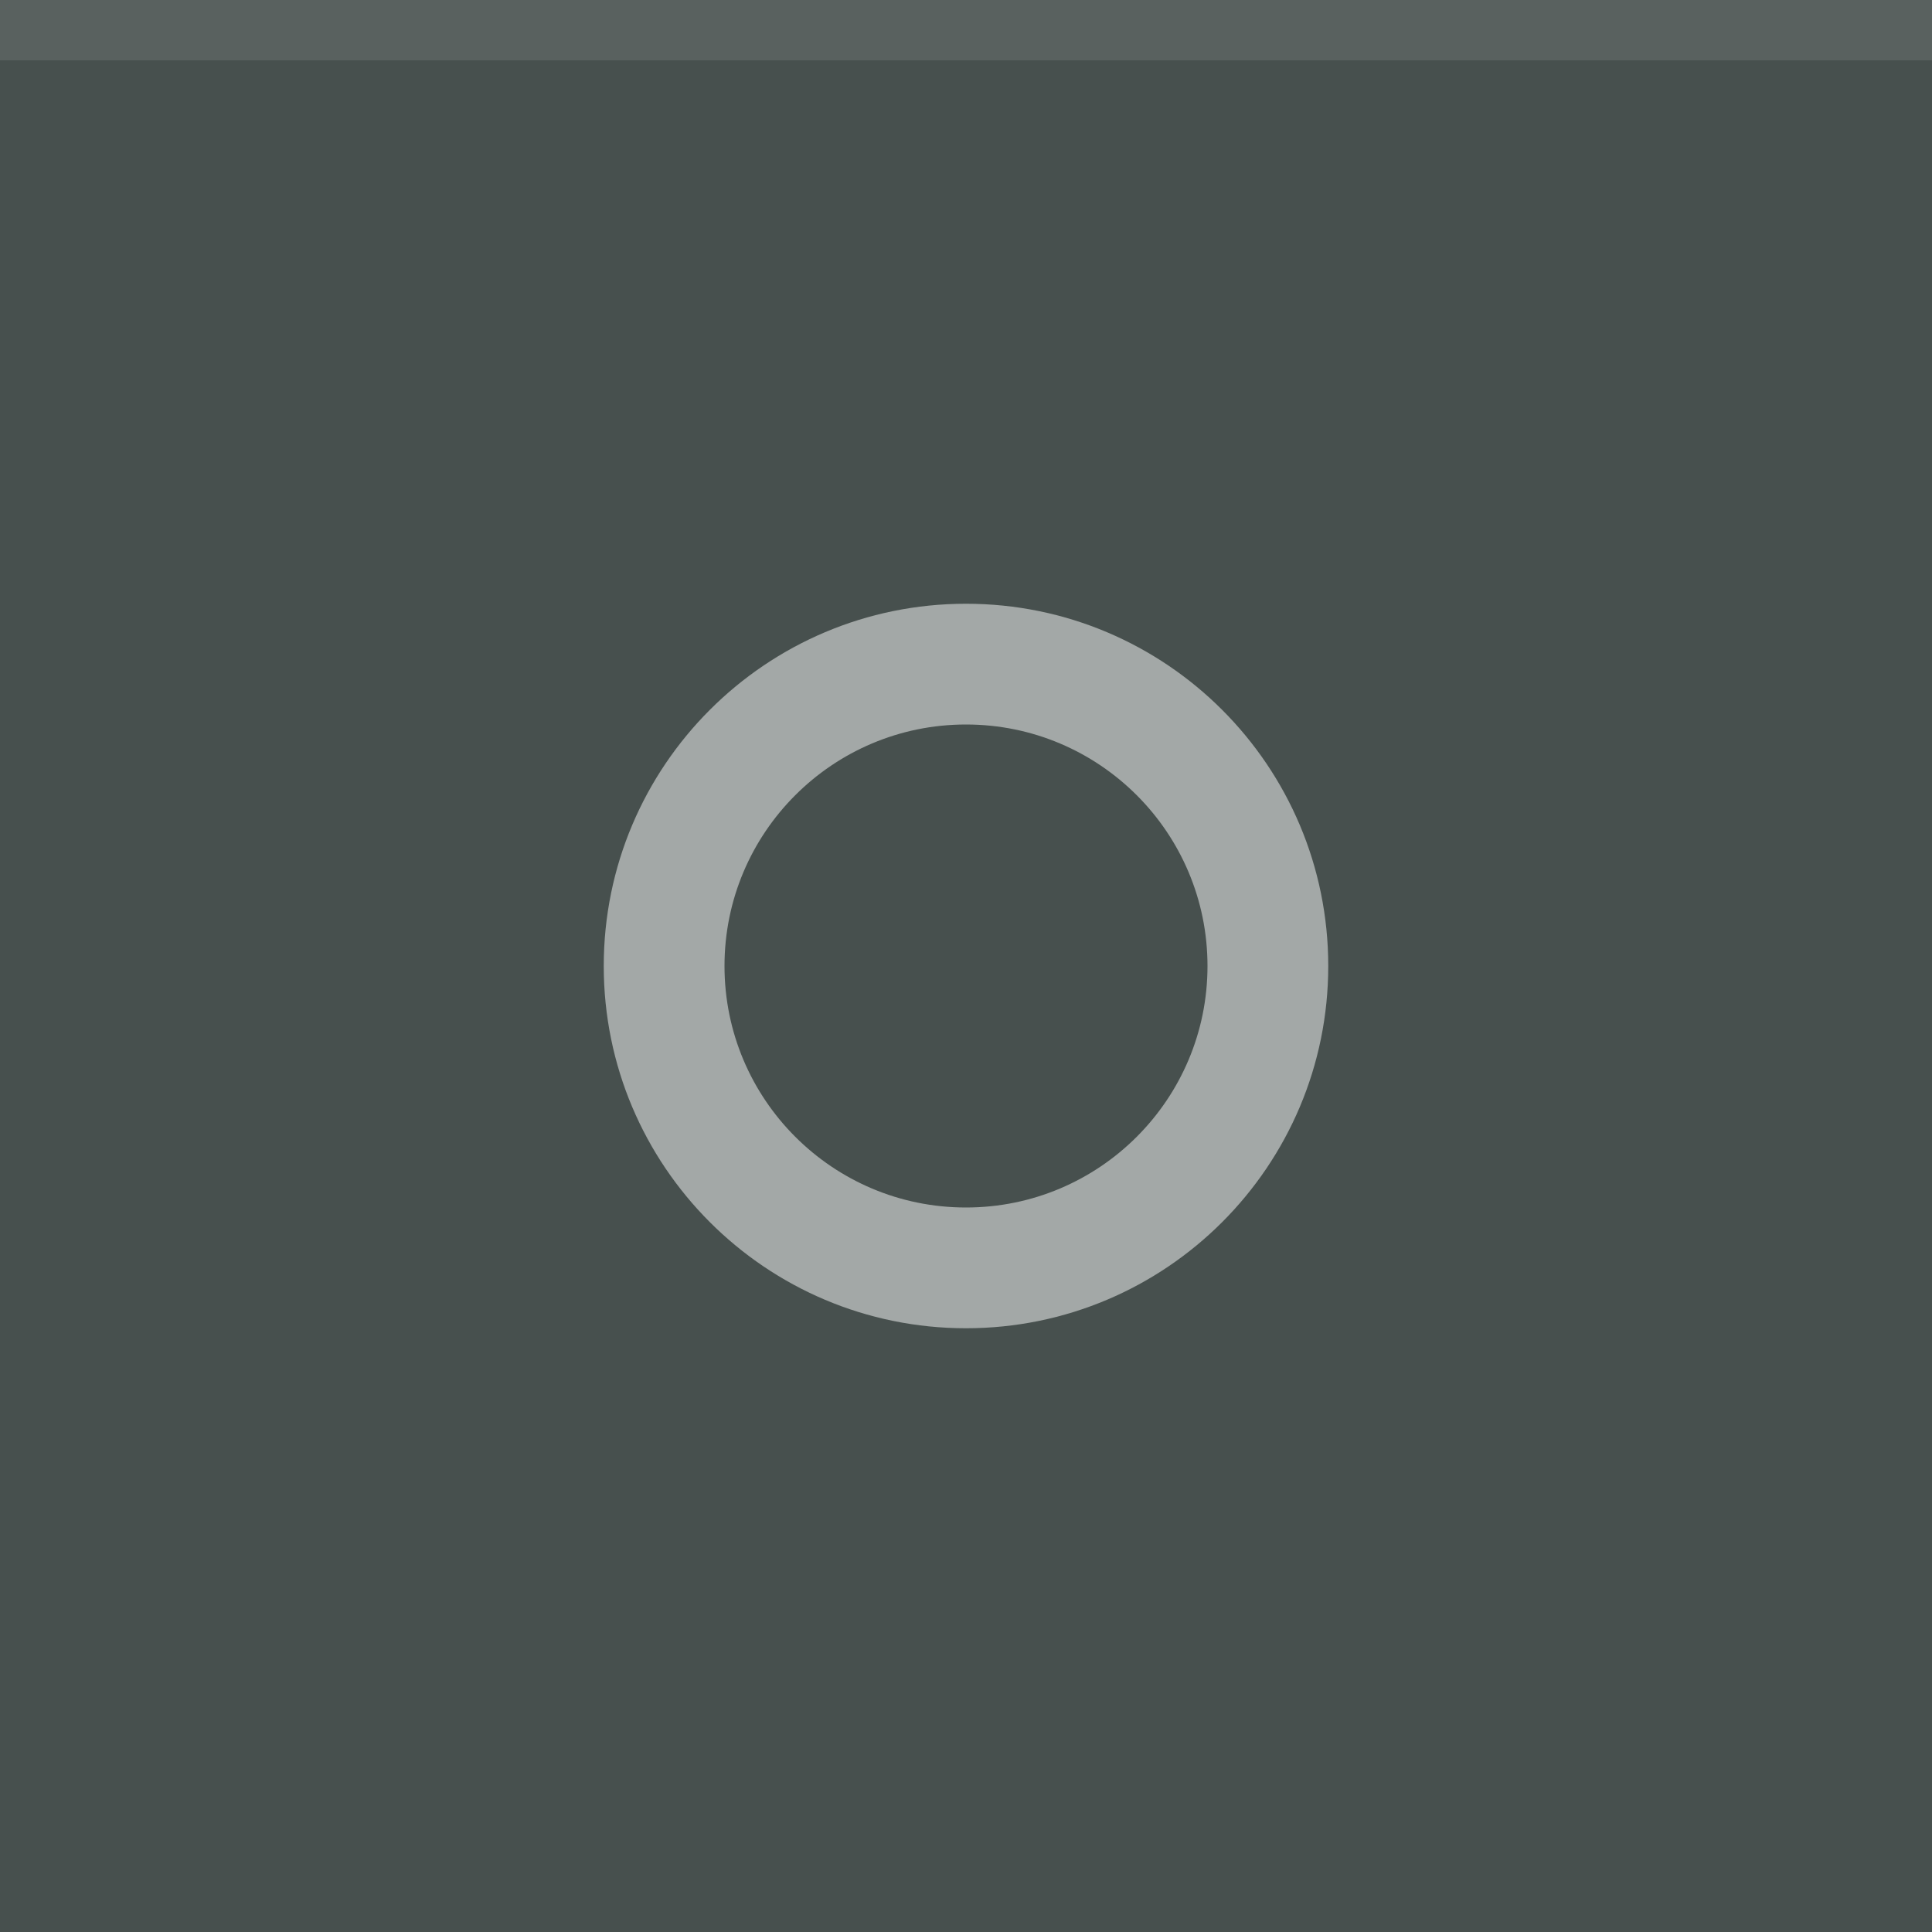
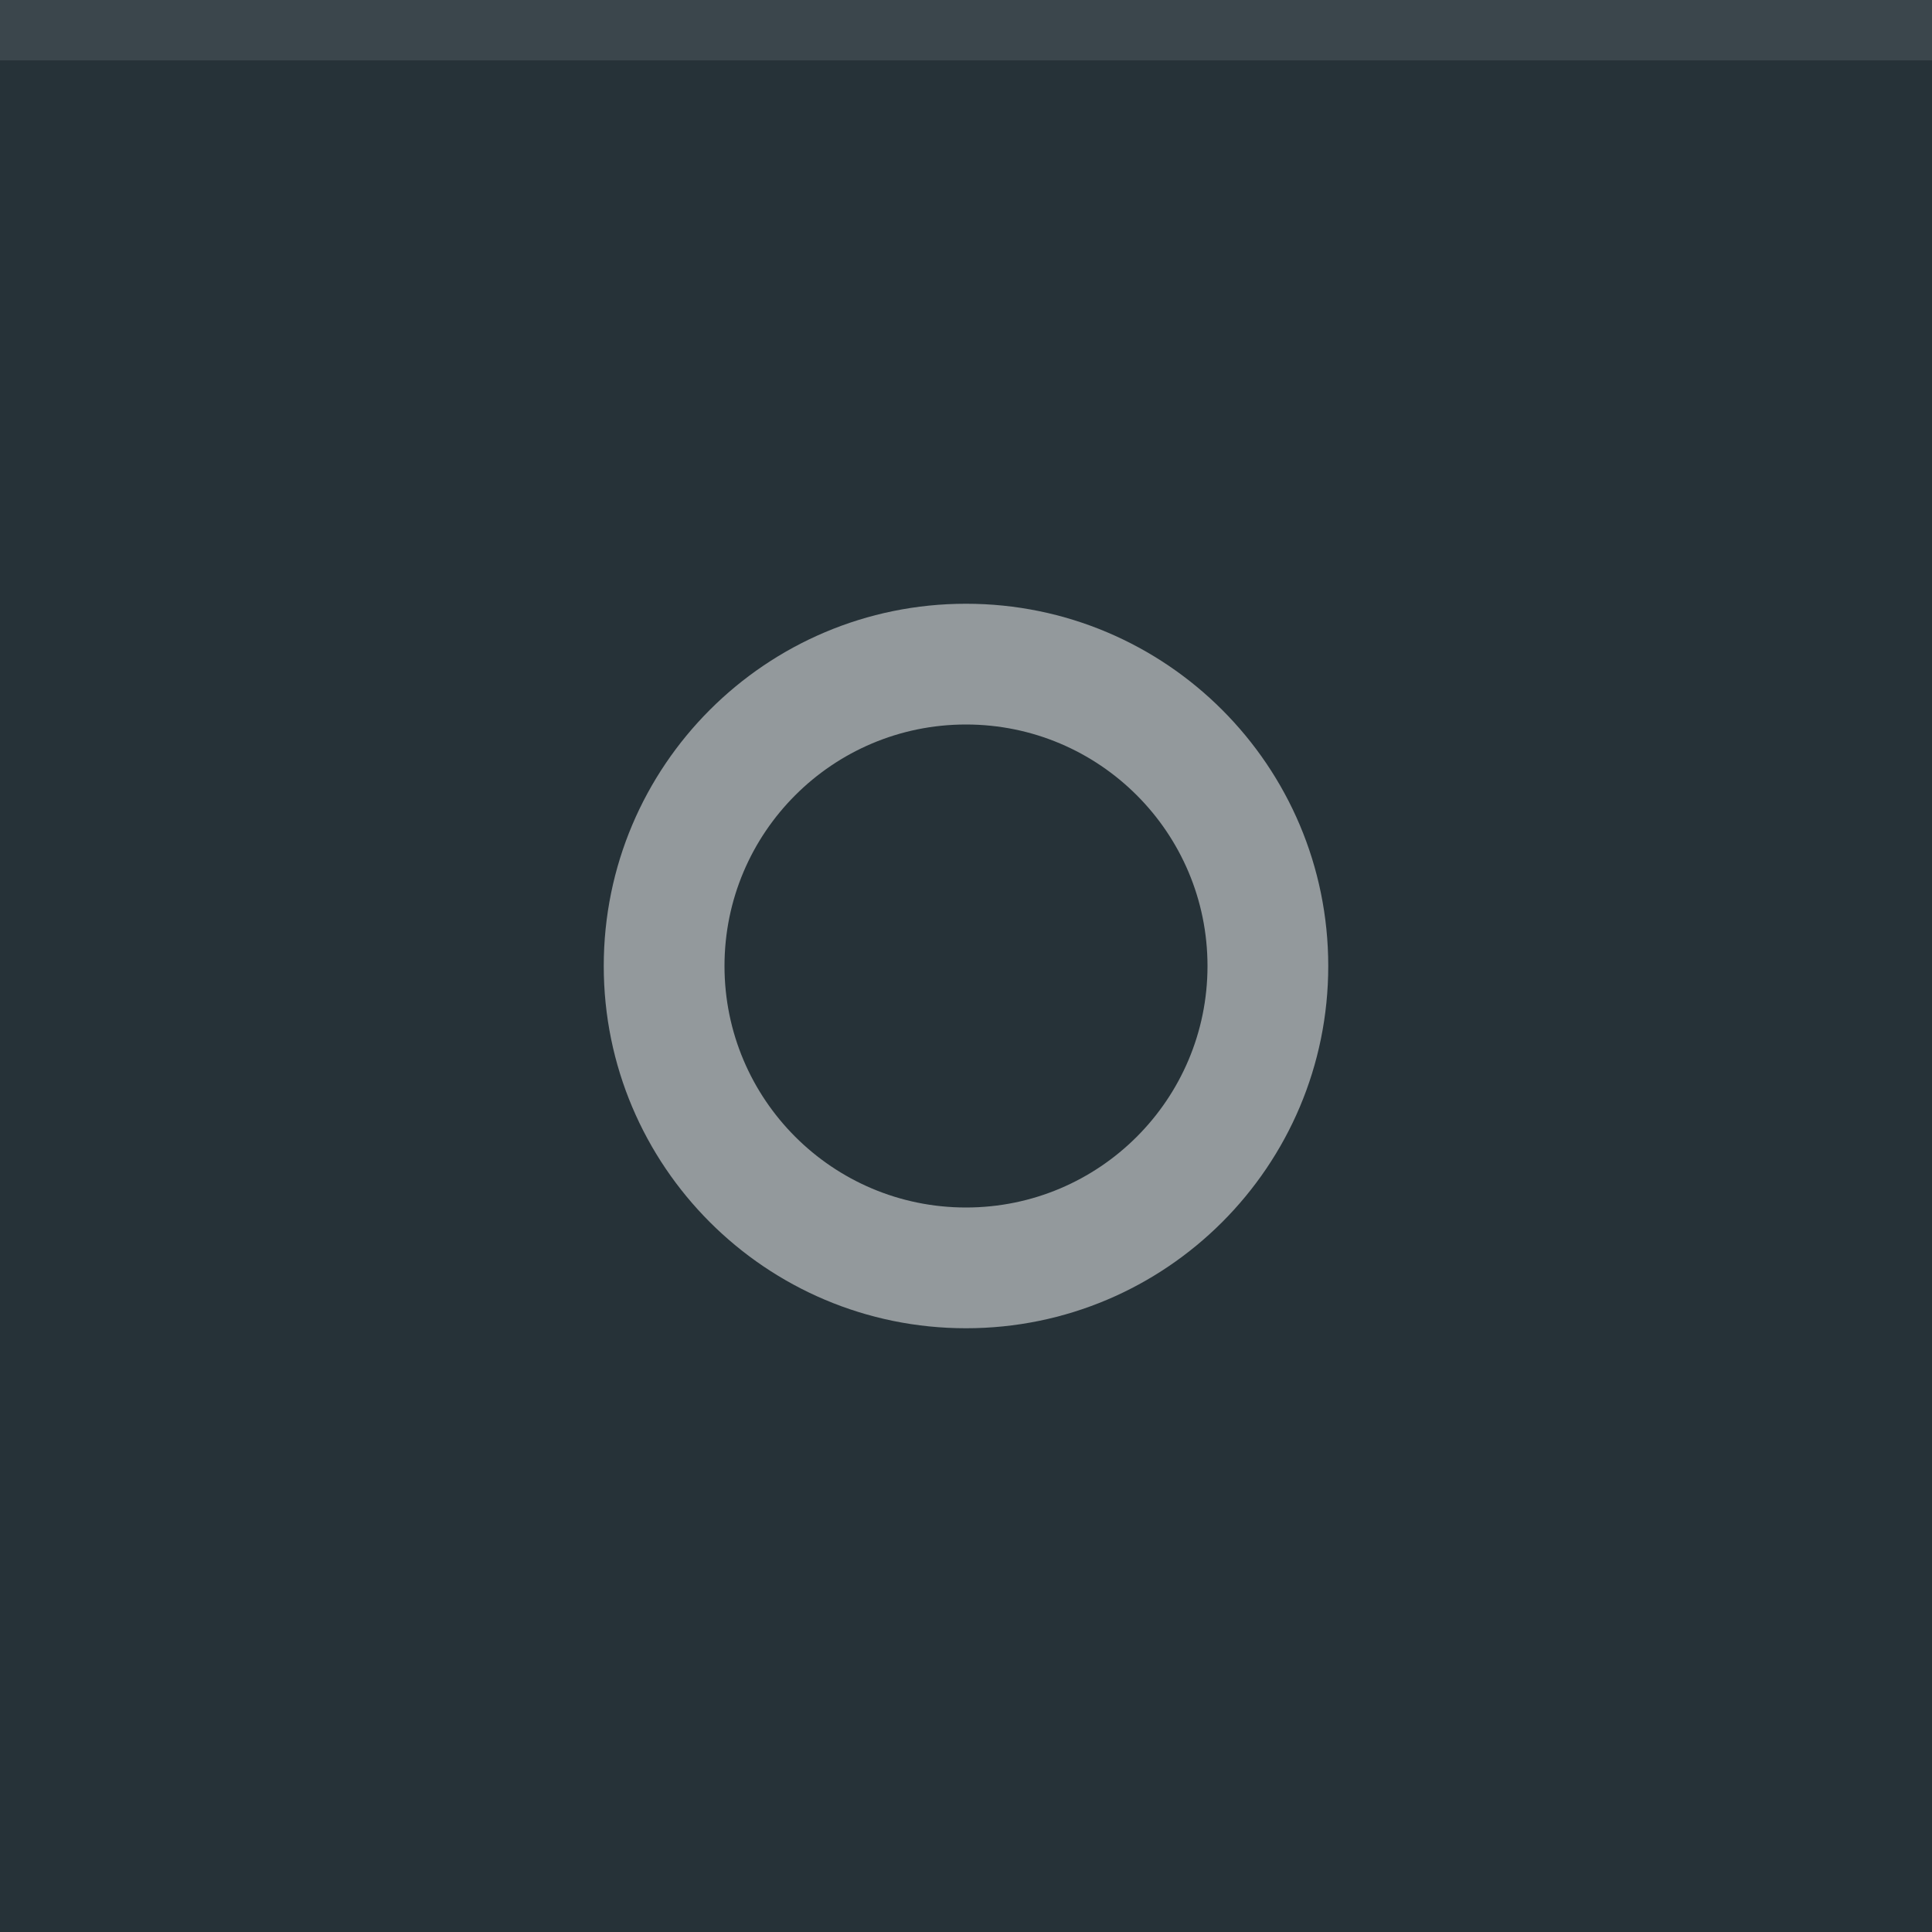
<svg xmlns="http://www.w3.org/2000/svg" width="32" height="32" viewBox="0 0 32 32">
-   <rect width="32" height="32" fill="#47504e" />
+   <rect width="32" height="32" fill="#263238" />
  <rect width="32" height="1" fill="#FFFFFF" fill-opacity="0.1" />
  <g fill="#FFFFFF" opacity="0.5">
    <circle cx="16" cy="16" r="12" opacity="0" />
    <path d="m16 10a6 6 0 0 0 -6 6 6 6 0 0 0 6 6 6 6 0 0 0 6 -6 6 6 0 0 0 -6 -6zm0 2a4 4 0 0 1 4 4 4 4 0 0 1 -4 4 4 4 0 0 1 -4 -4 4 4 0 0 1 4 -4z" />
  </g>
</svg>
